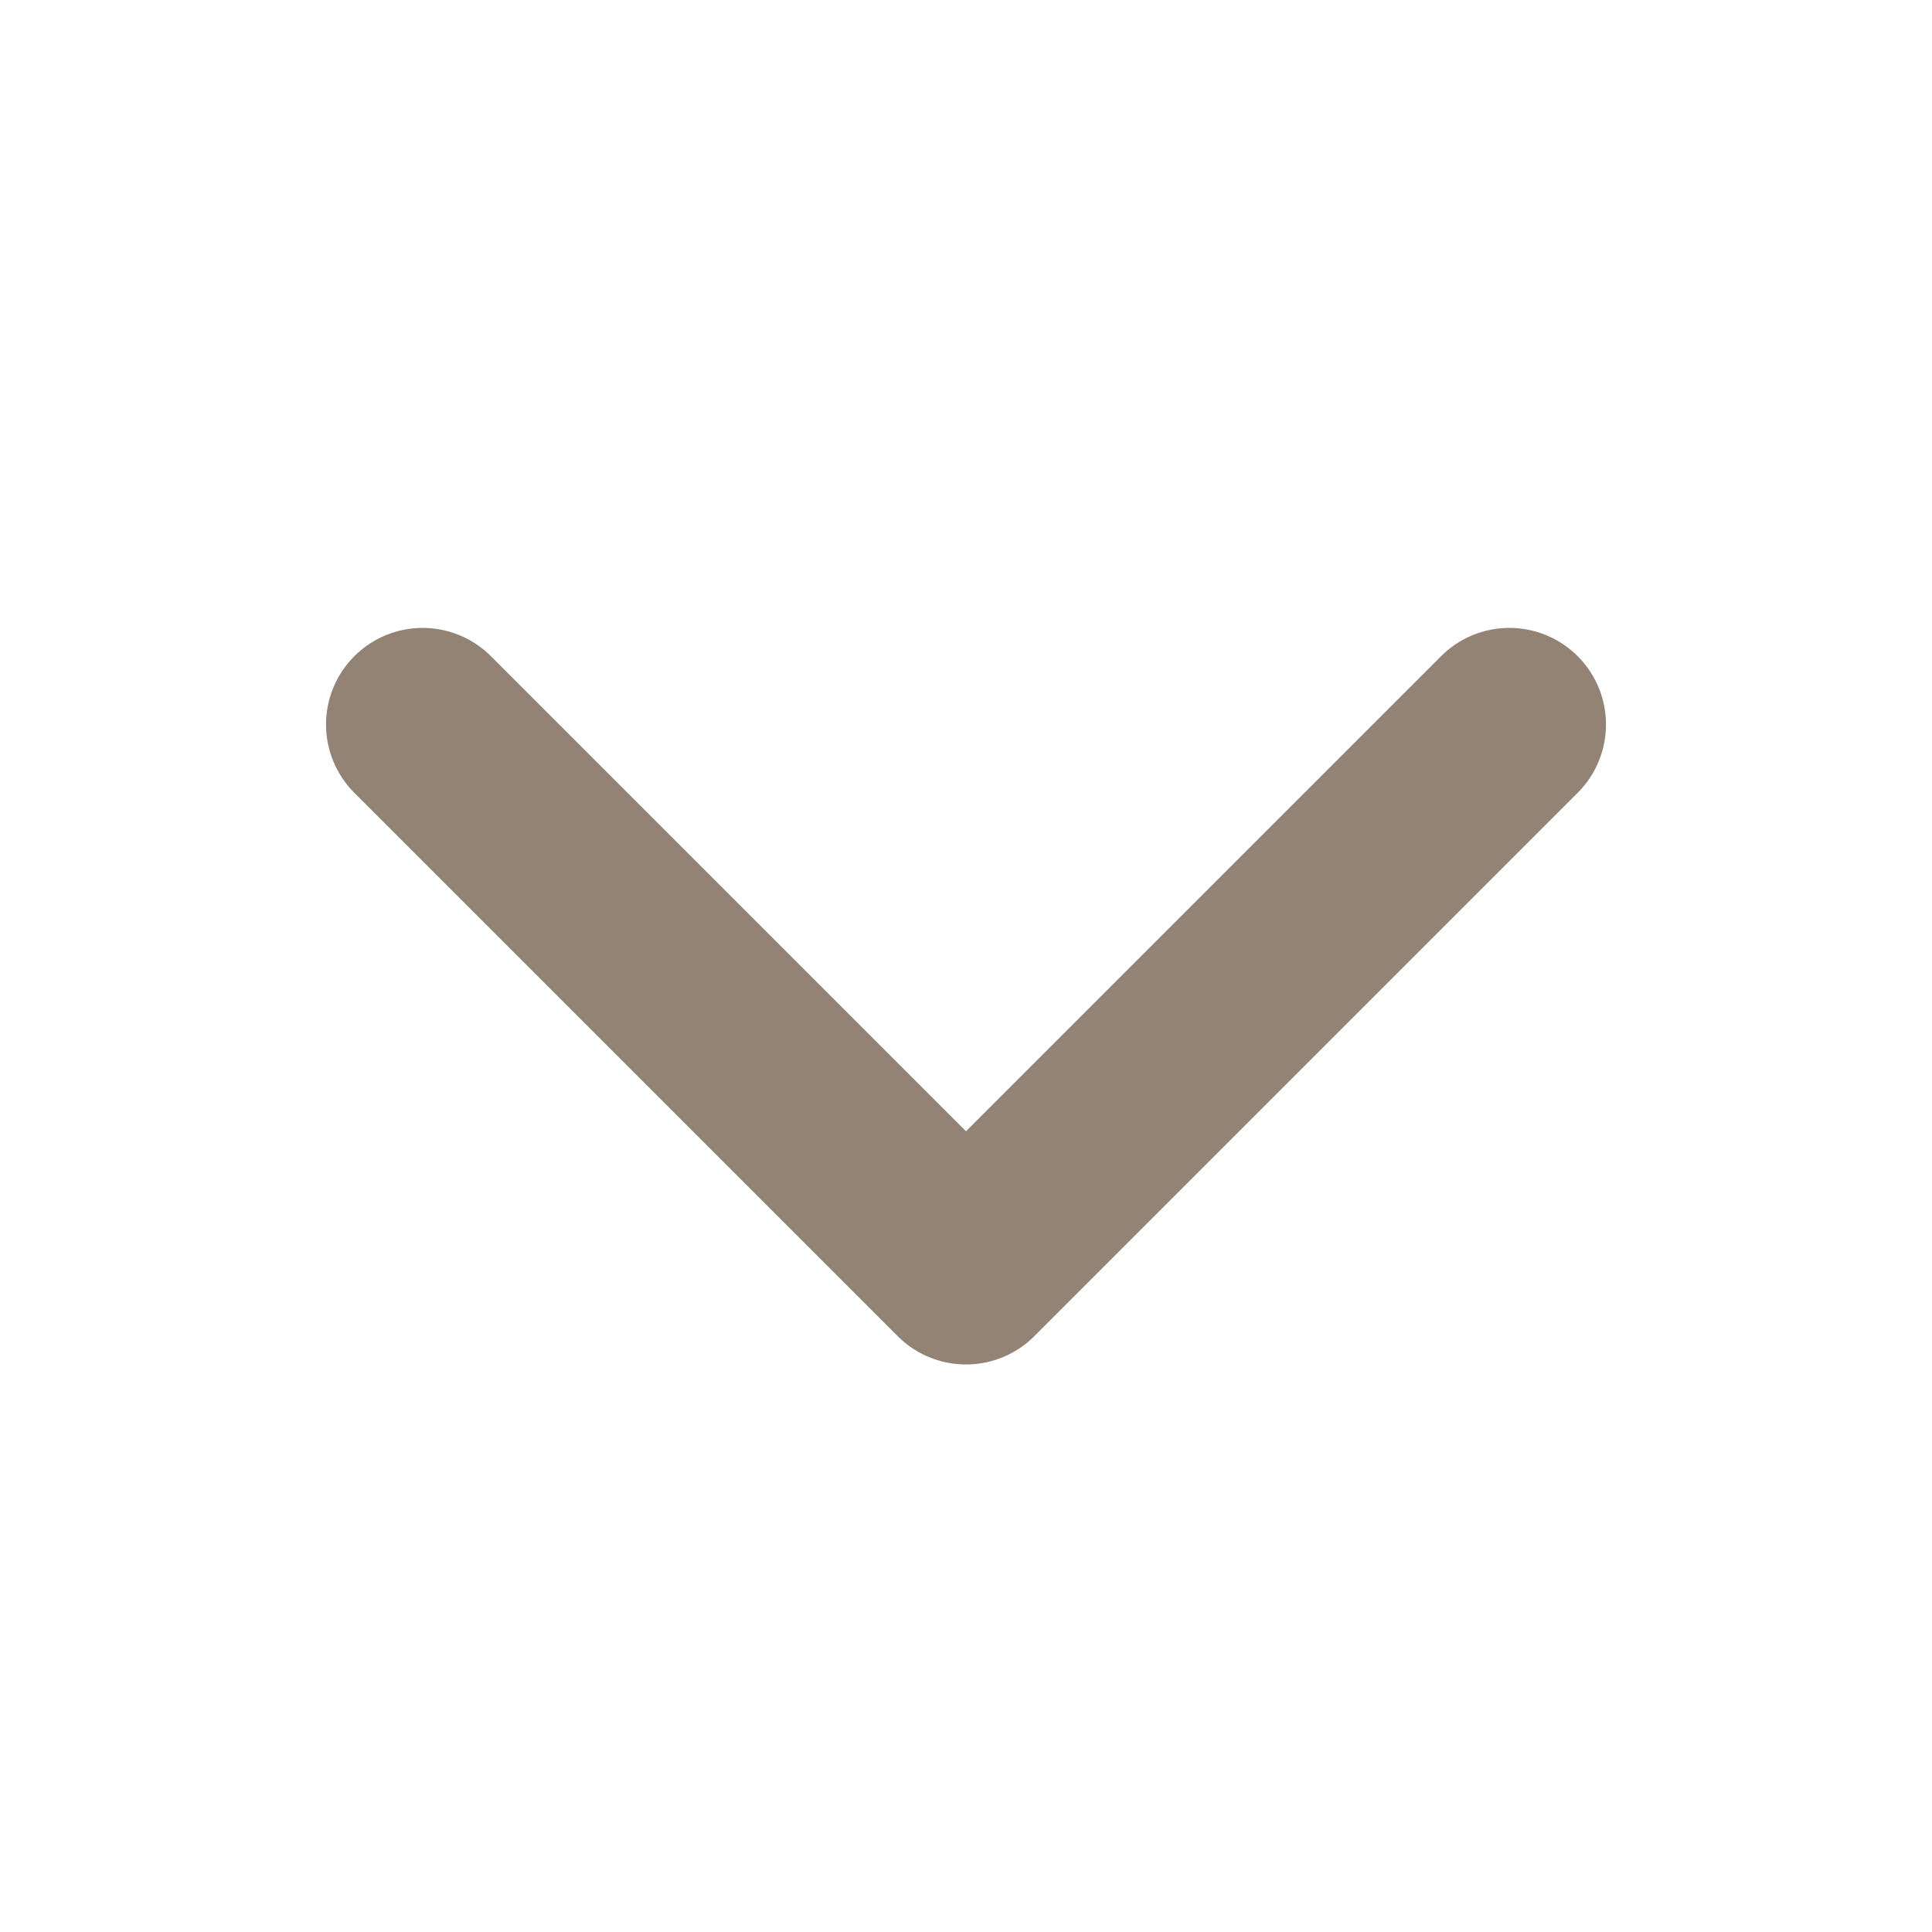
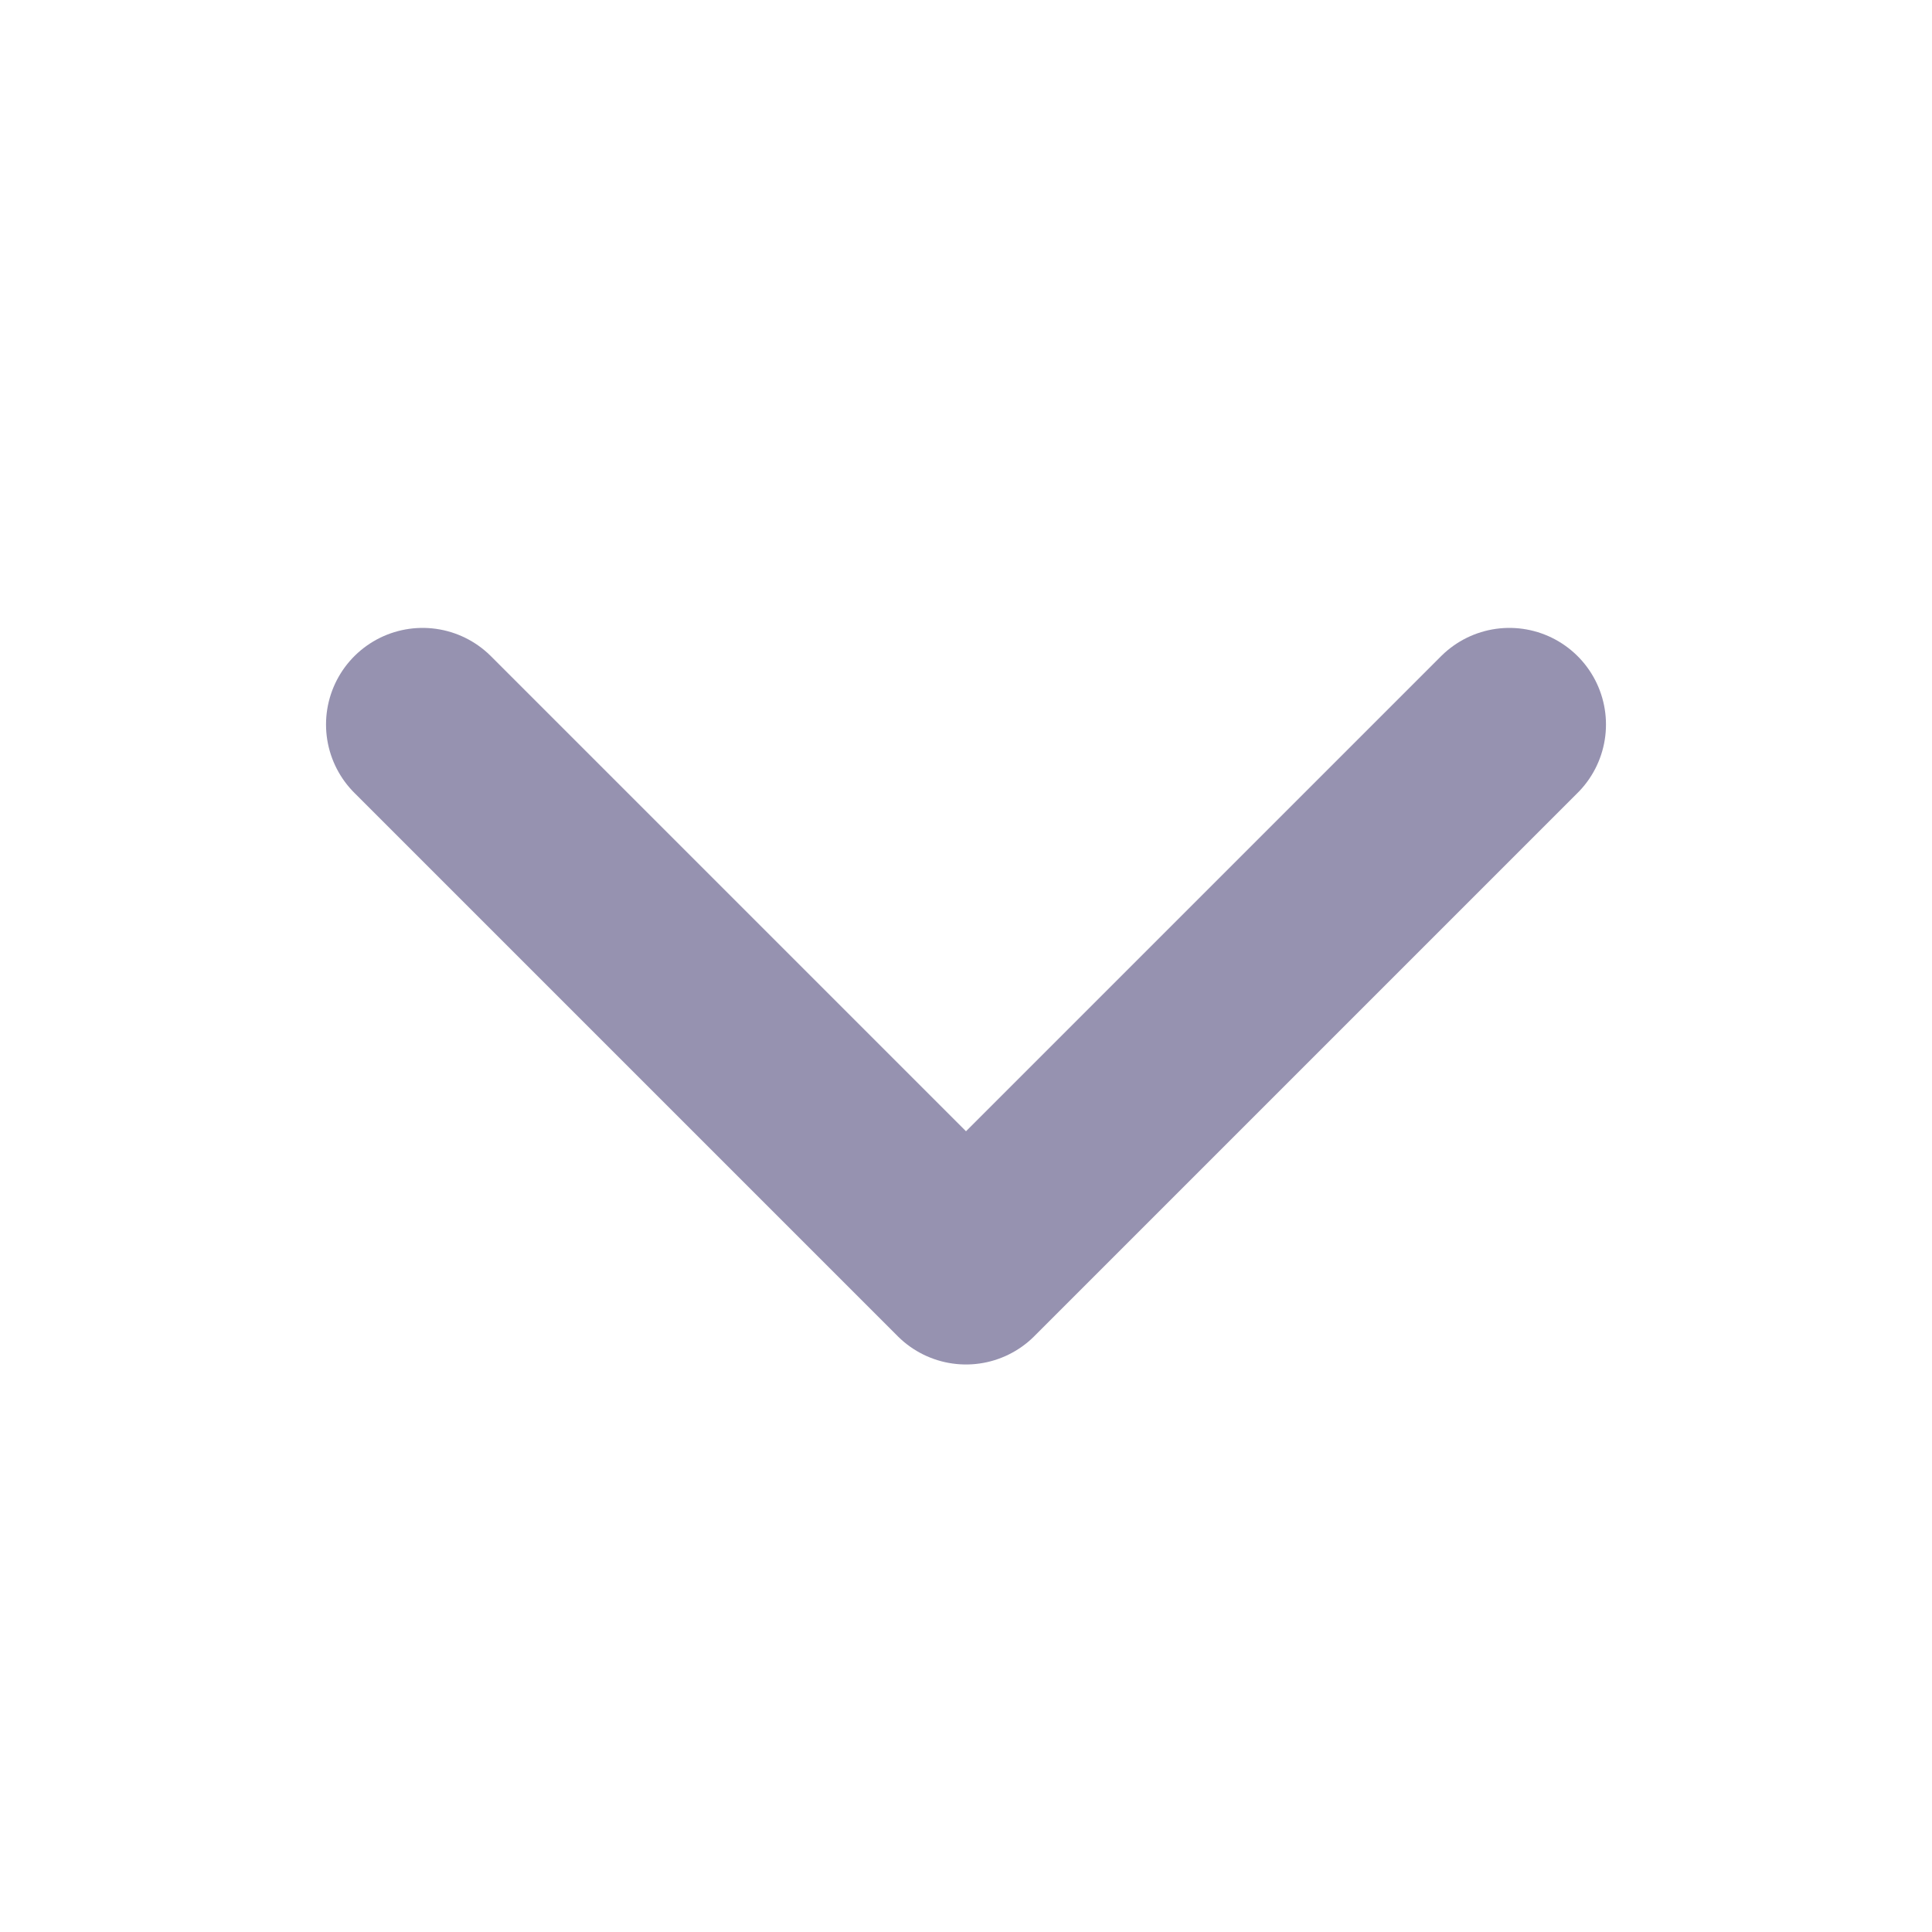
<svg xmlns="http://www.w3.org/2000/svg" height="16px" viewBox="0 0 16 16" width="16px">
-   <path d="m 3.5 6 l 4.5 4.5 l 4.5 -4.5" fill="none" stroke="#928374" stroke-width="1.6" stroke-linecap="round" stroke-linejoin="round" />
+   <path d="m 3.5 6 l 4.5 4.5 l 4.5 -4.5" fill="none" stroke="#9692b0" stroke-width="1.6" stroke-linecap="round" stroke-linejoin="round" />
</svg>
